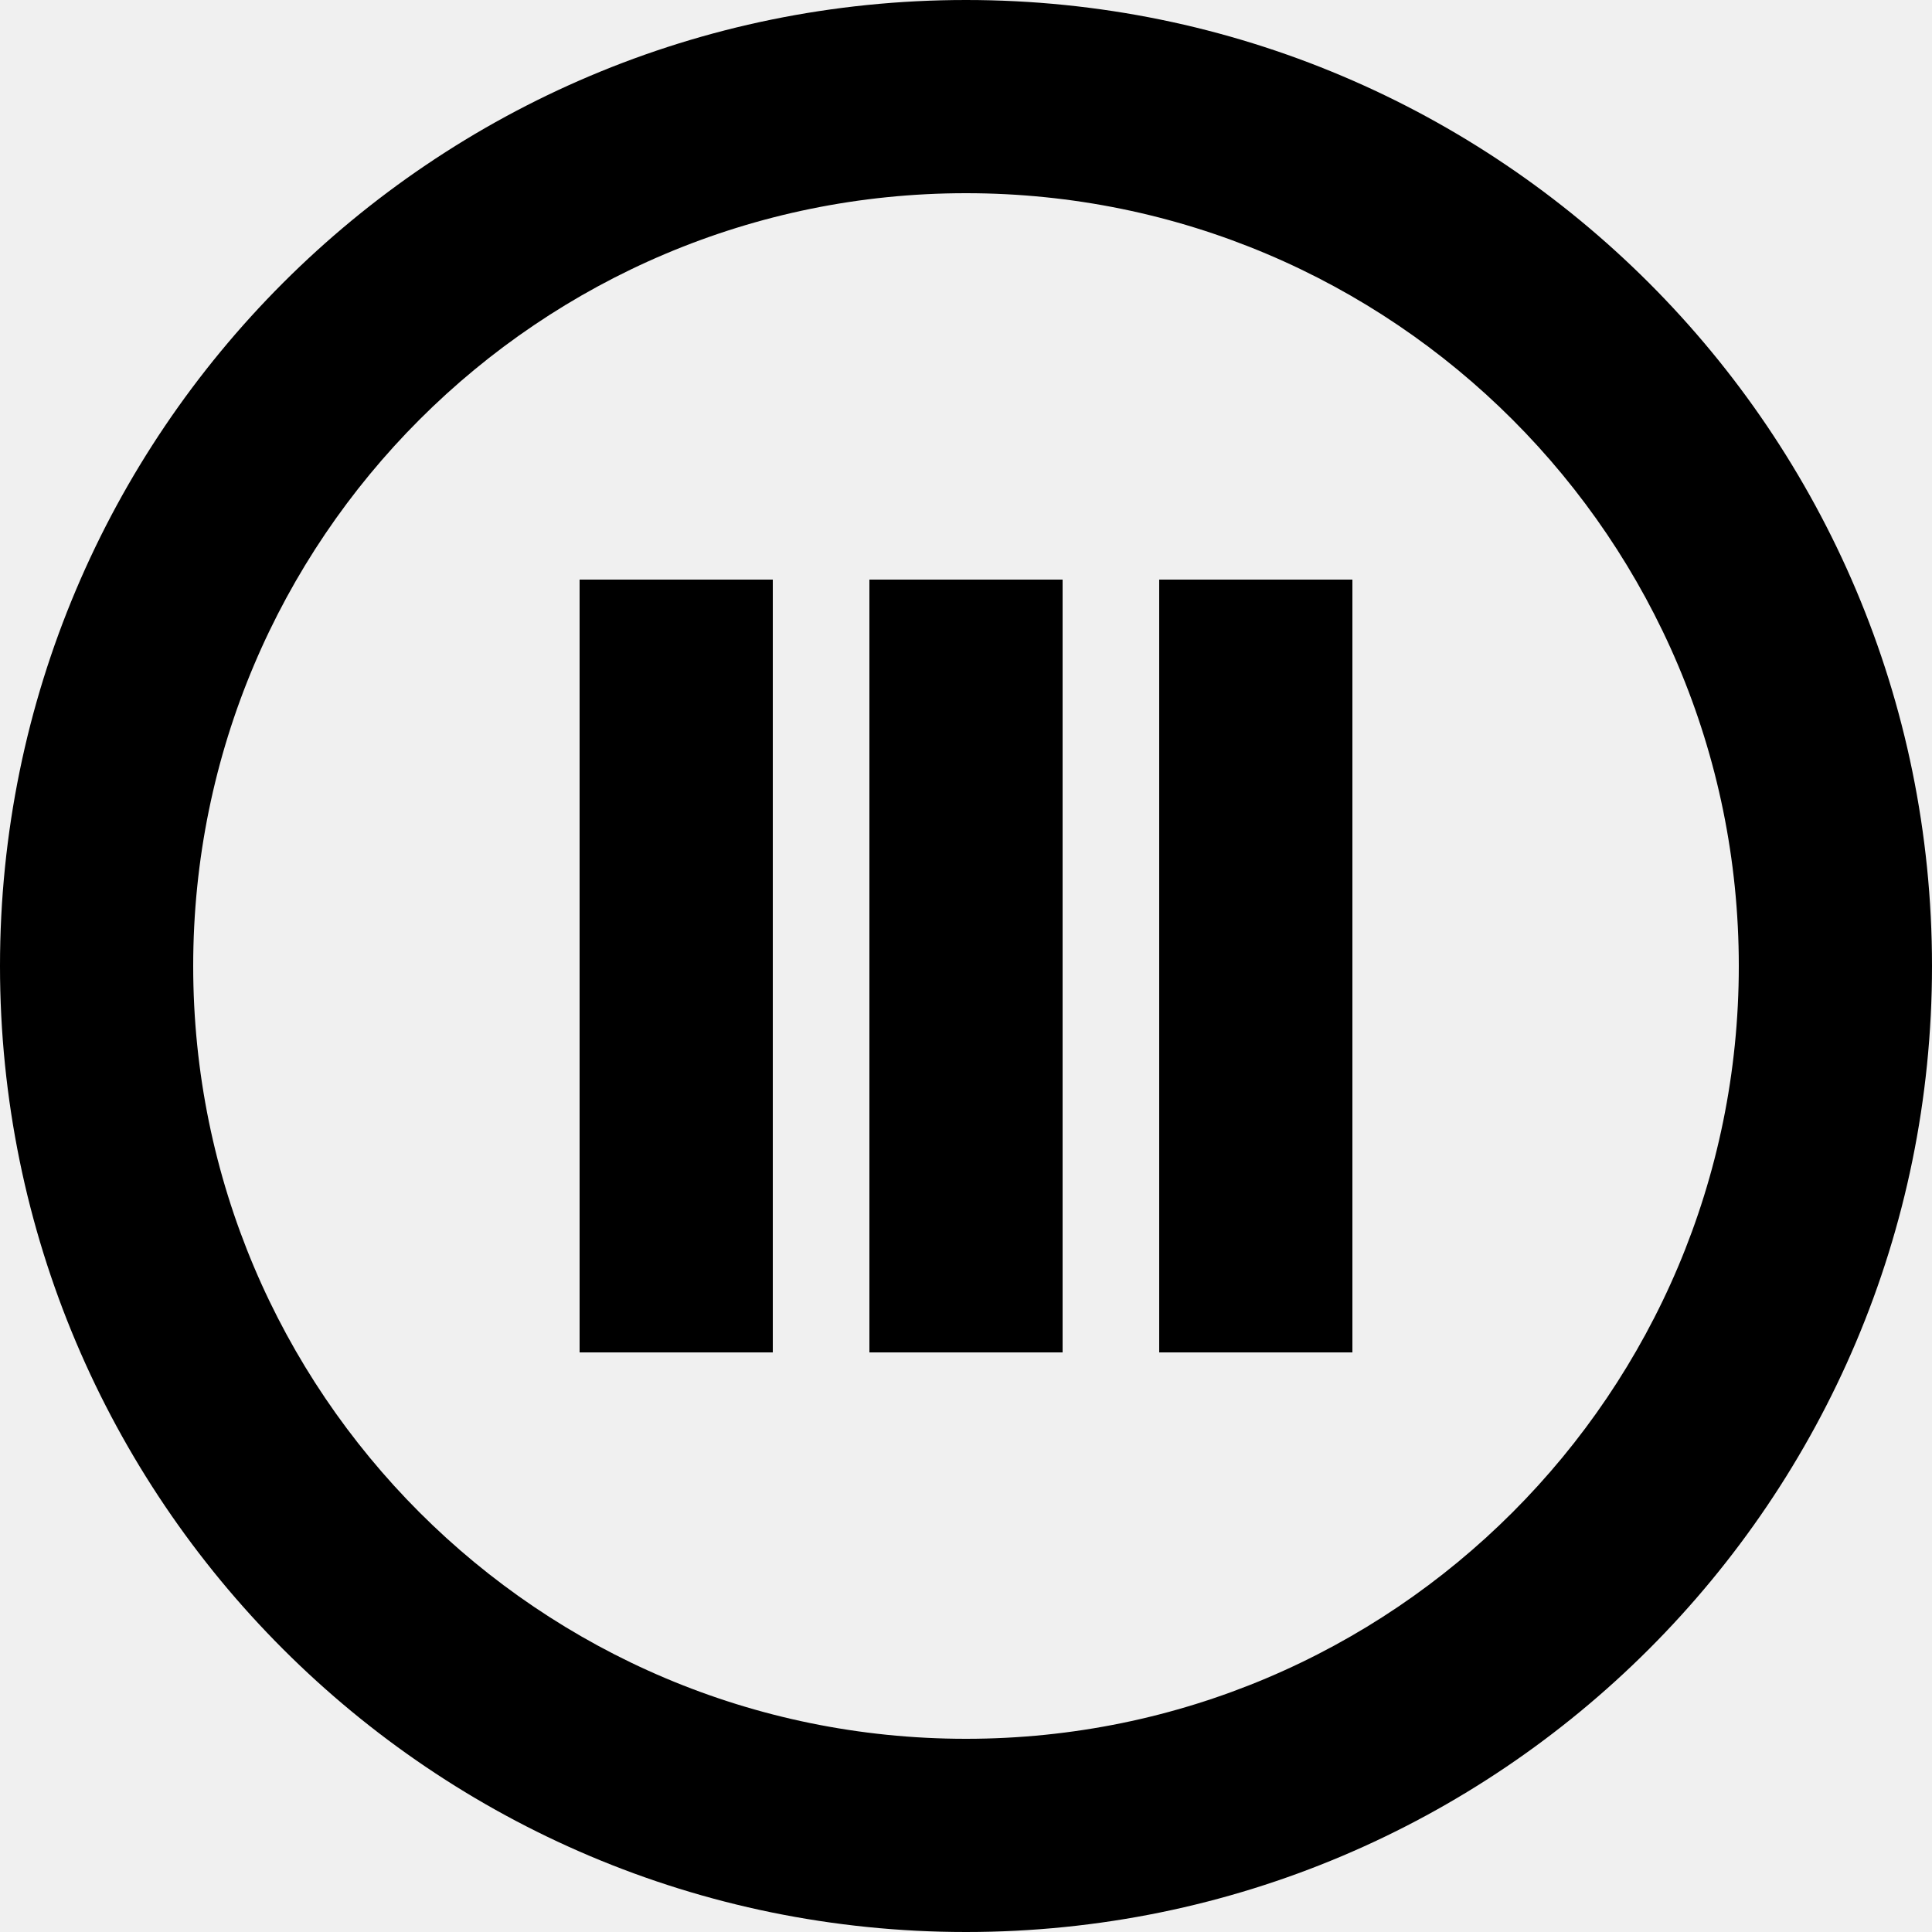
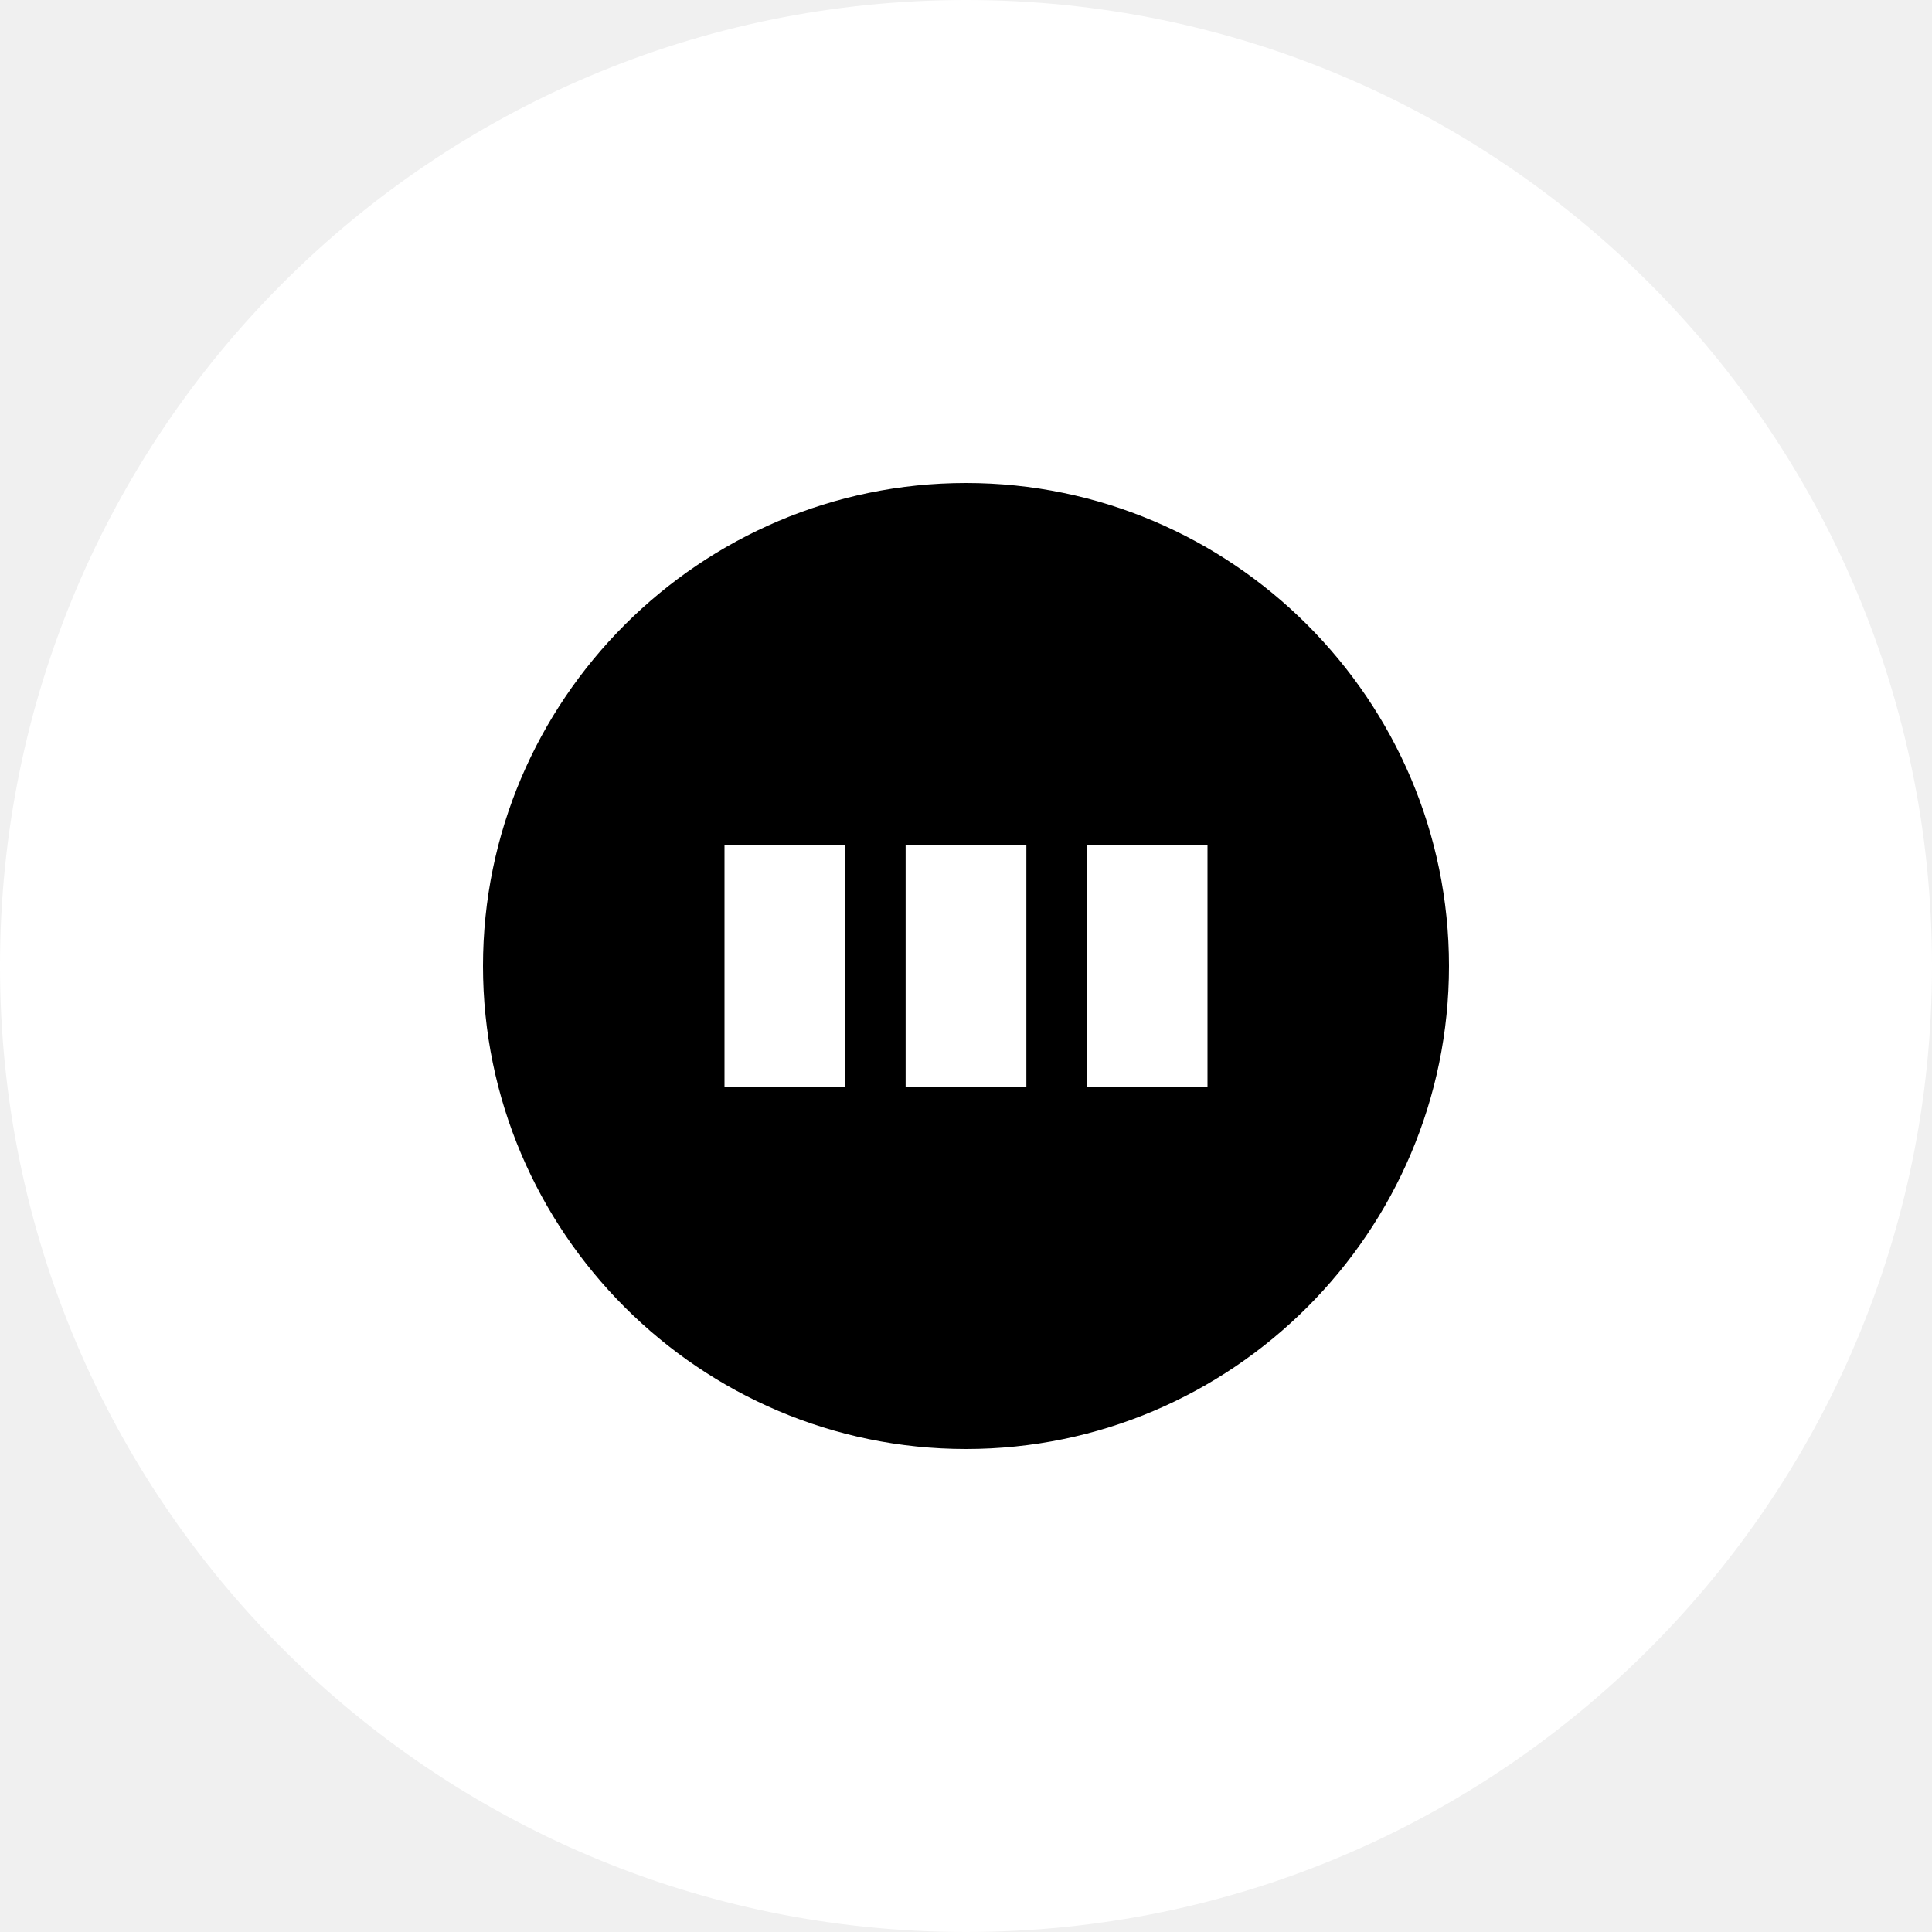
- <svg xmlns="http://www.w3.org/2000/svg" width="1000" height="1000" viewBox="0 0 1000 1000" fill="none">
-   <path d="M500 0C223.9 0 0 223.9 0 500C0 776.1 223.9 1000 500 1000C776.1 1000 1000 776.1 1000 500C1000 223.9 776.1 0 500 0ZM500 900C279.1 900 100 720.9 100 500C100 279.1 279.1 100 500 100C720.9 100 900 279.1 900 500C900 720.9 720.9 900 500 900Z" fill="black" />
-   <path d="M300 300H400V700H300V300Z" fill="black" />
-   <path d="M450 300H550V700H450V300Z" fill="black" />
-   <path d="M600 300H700V700H600V300Z" fill="black" />
+ <svg xmlns="http://www.w3.org/2000/svg" width="1024" height="1024" viewBox="0 0 1024 1024" fill="none">
+   <circle cx="512" cy="512" r="512" fill="white" />
+   <path d="M512 256C371.04 256 256 371.04 256 512C256 652.96 371.04 768 512 768C652.96 768 768 652.96 768 512C768 371.04 652.96 256 512 256ZM384 448H448V576H384V448ZM480 448H544V576H480V448ZM640 448V576H576V448H640Z" fill="black" />
</svg>
